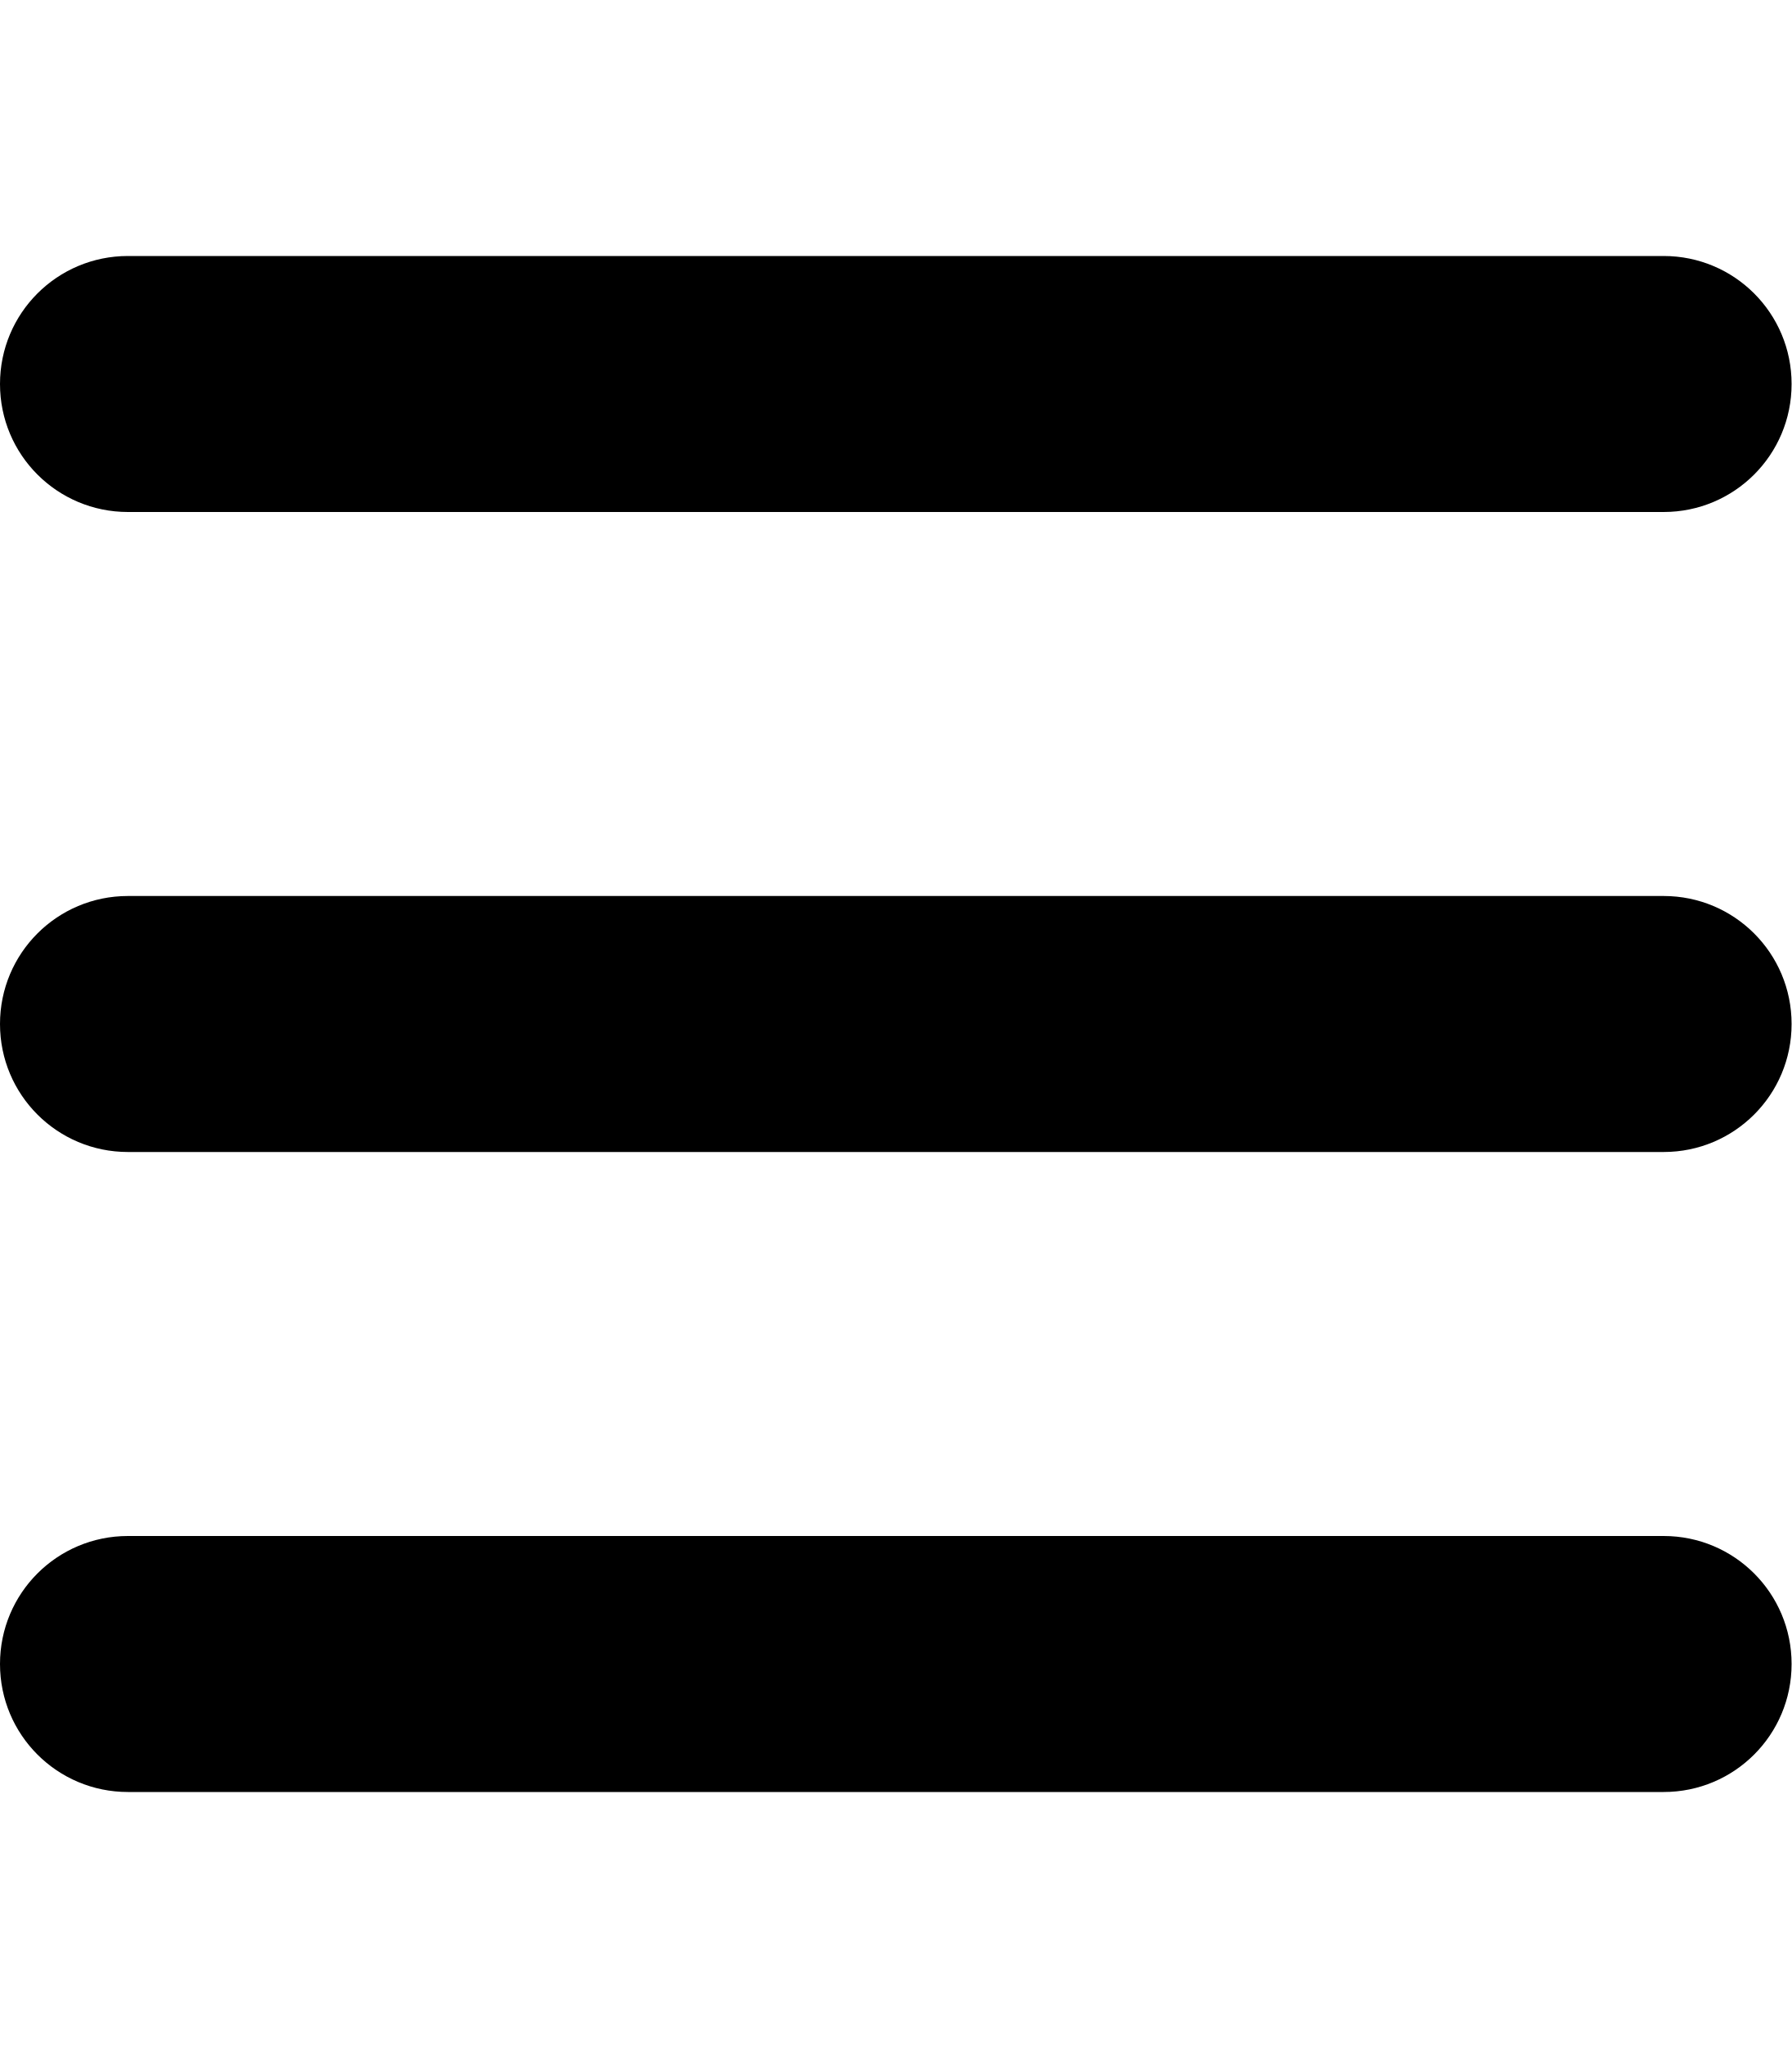
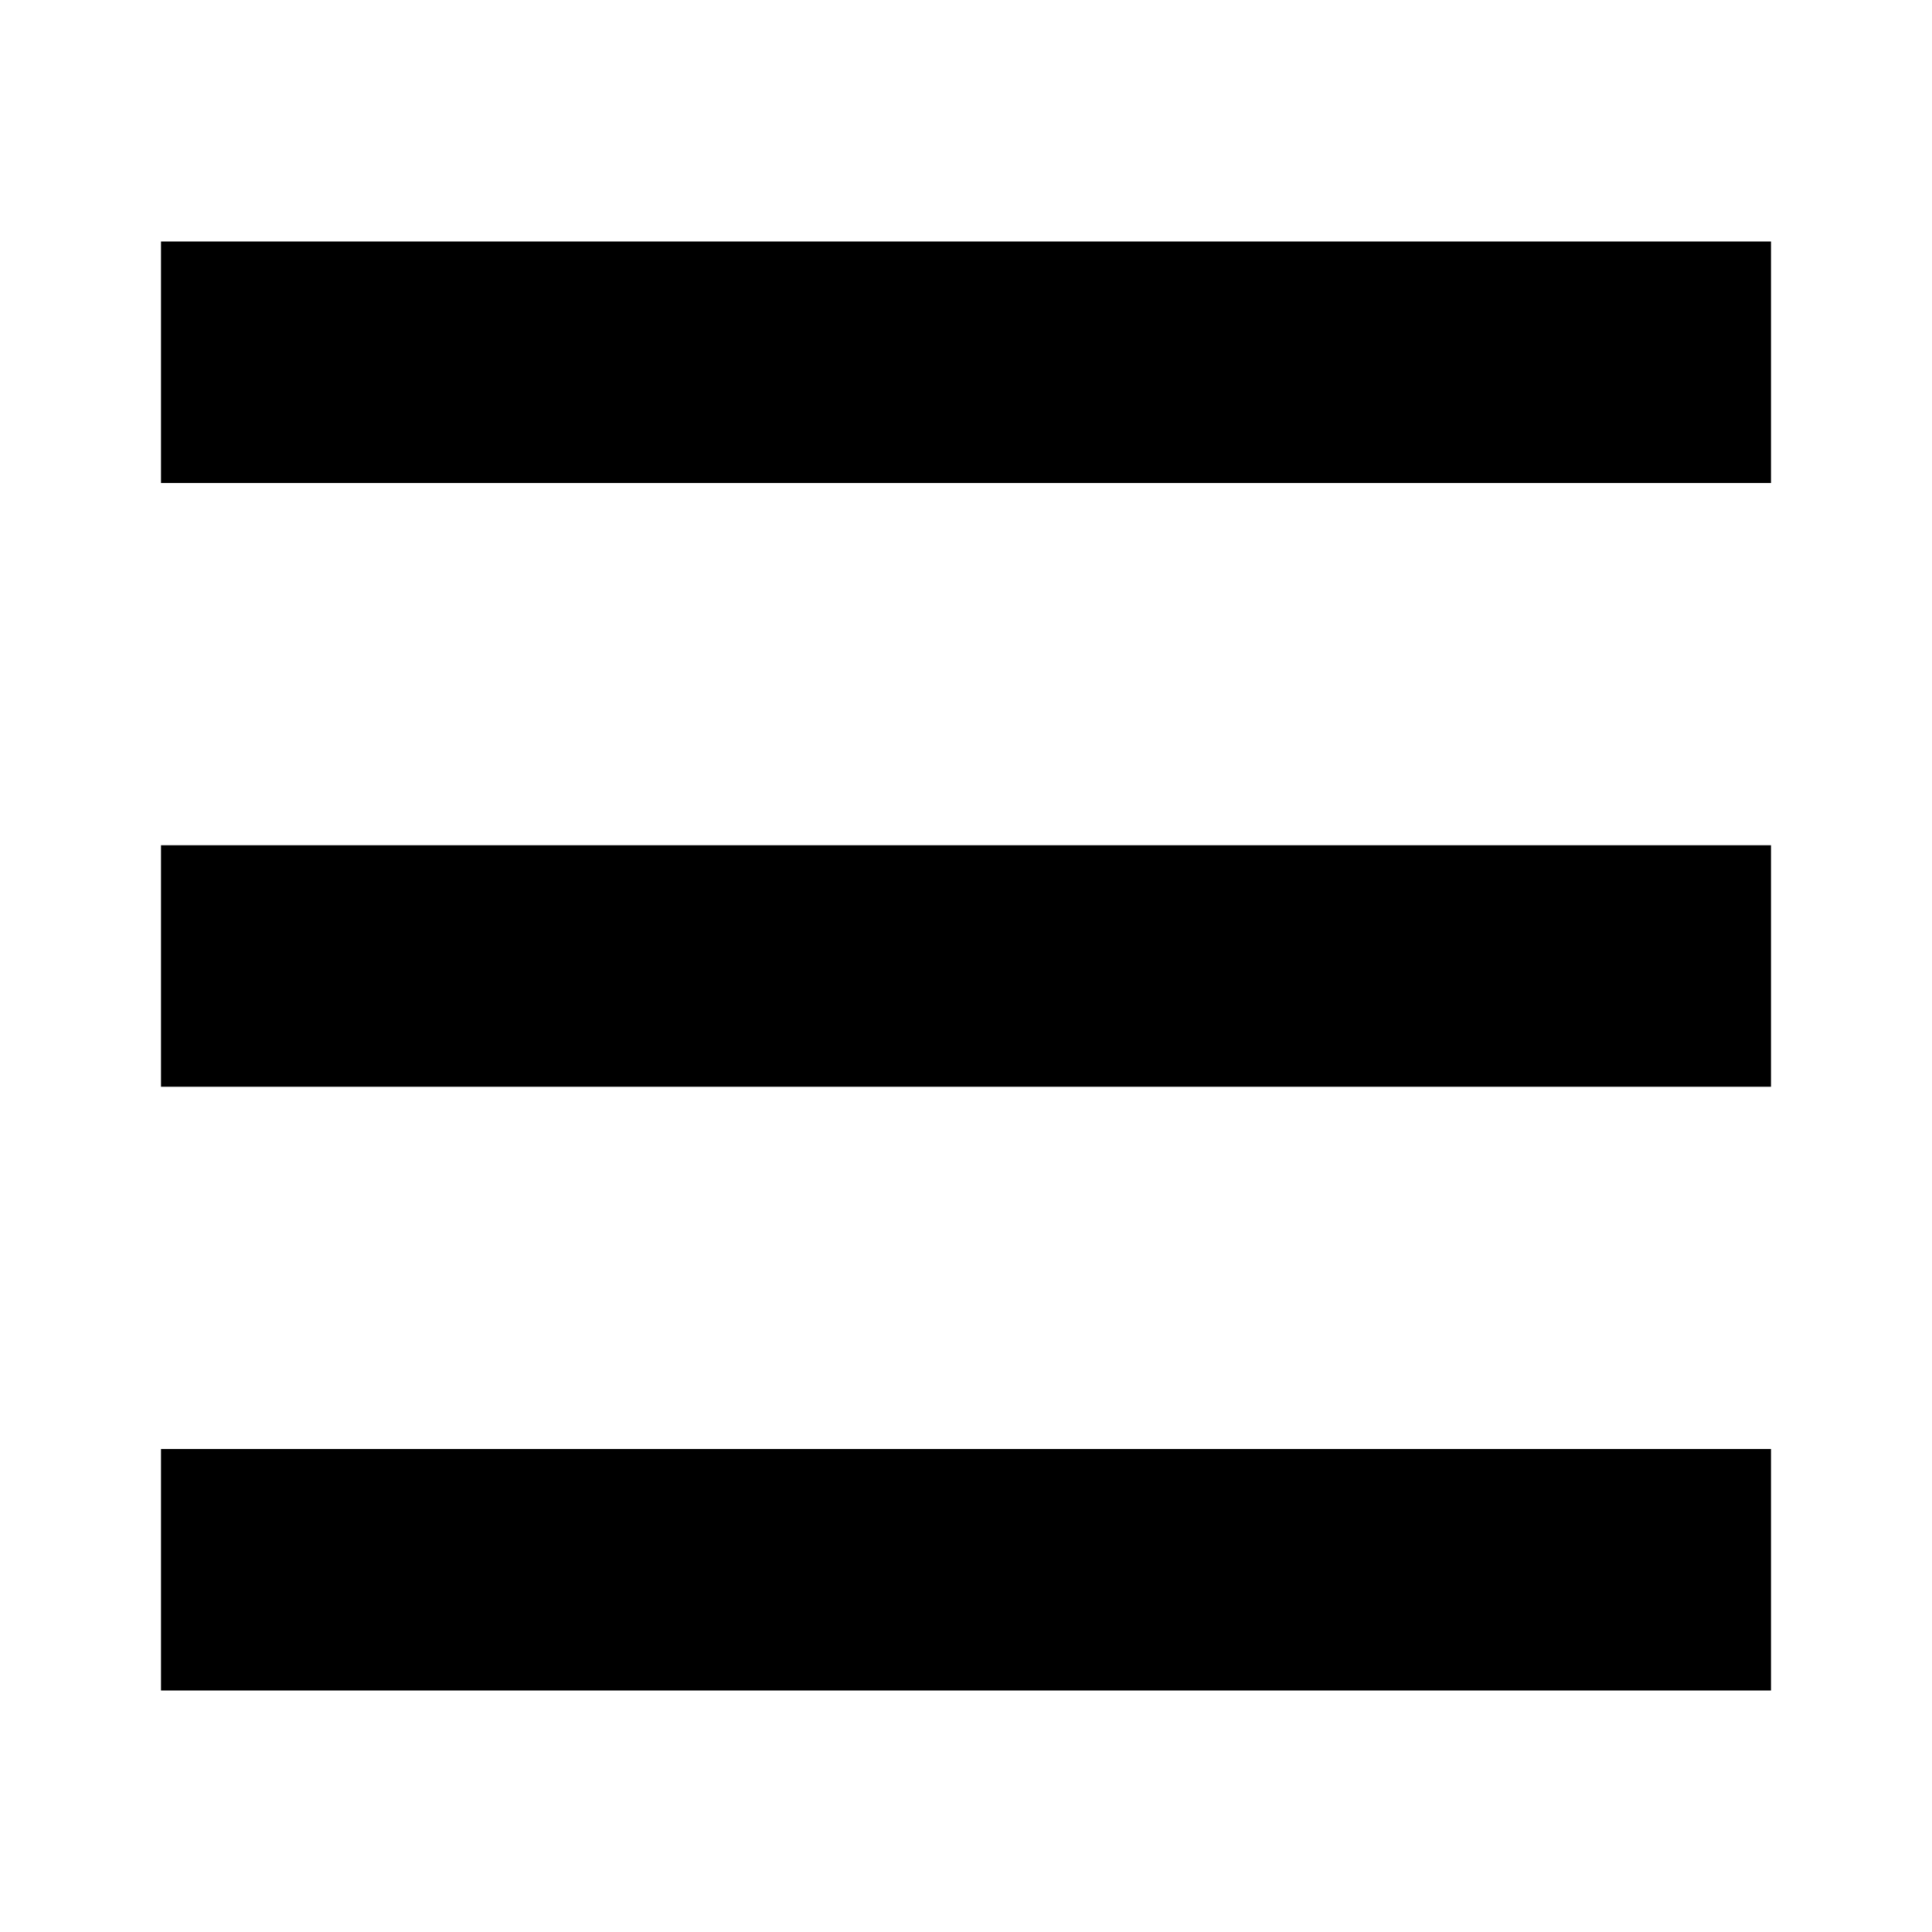
- <svg xmlns="http://www.w3.org/2000/svg" viewBox="0 0 448 512" fill="currentColor" aria-hidden="true">
-   <path d="M0 96C0 78.3 14.3 64 32 64l384 0c17.7 0 32 14.3 32 32s-14.3 32-32 32L32 128C14.3 128 0 113.7 0 96zM0 256c0-17.7 14.3-32 32-32l384 0c17.7 0 32 14.3 32 32s-14.3 32-32 32L32 288c-17.7 0-32-14.3-32-32zM448 416c0 17.7-14.3 32-32 32L32 448c-17.7 0-32-14.3-32-32s14.3-32 32-32l384 0c17.7 0 32 14.3 32 32z" />
+ <svg xmlns="http://www.w3.org/2000/svg" viewBox="0 0 24 24" fill="currentColor" aria-hidden="true">
+   <rect x="2" y="3" width="20" height="3" />
+   <rect x="2" y="10.5" width="20" height="3" />
+   <rect x="2" y="18" width="20" height="3" />
</svg>
